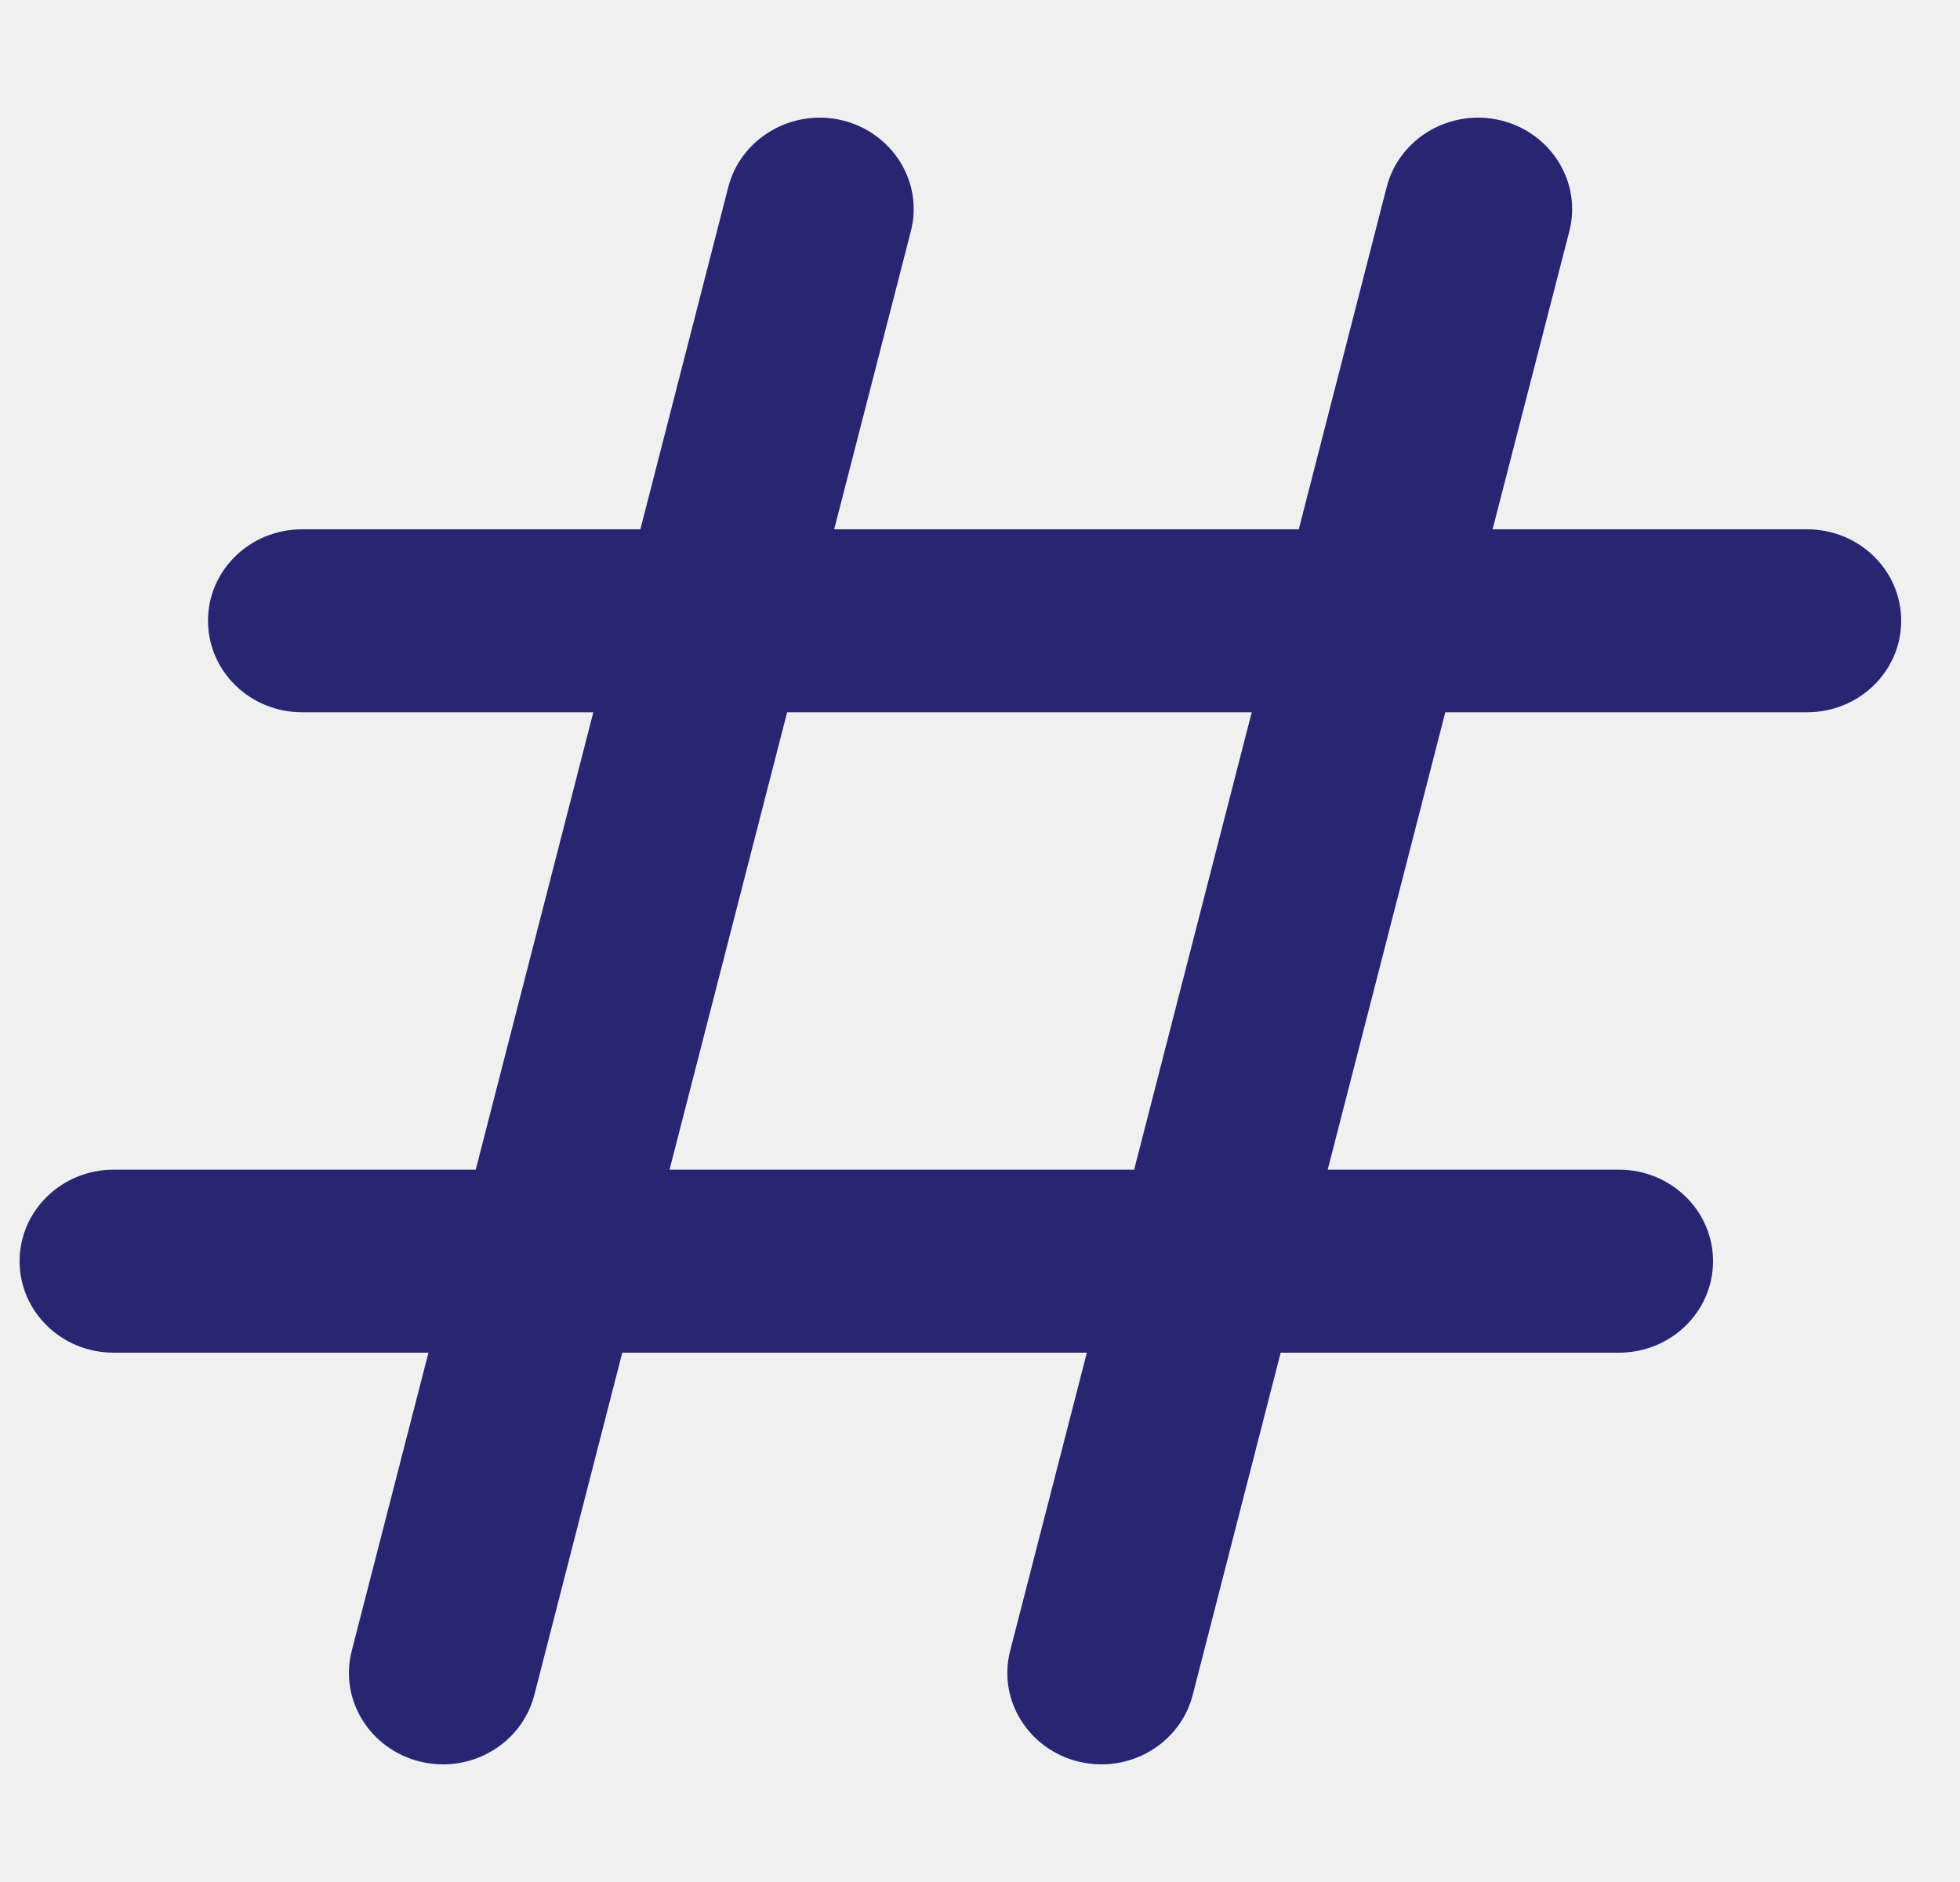
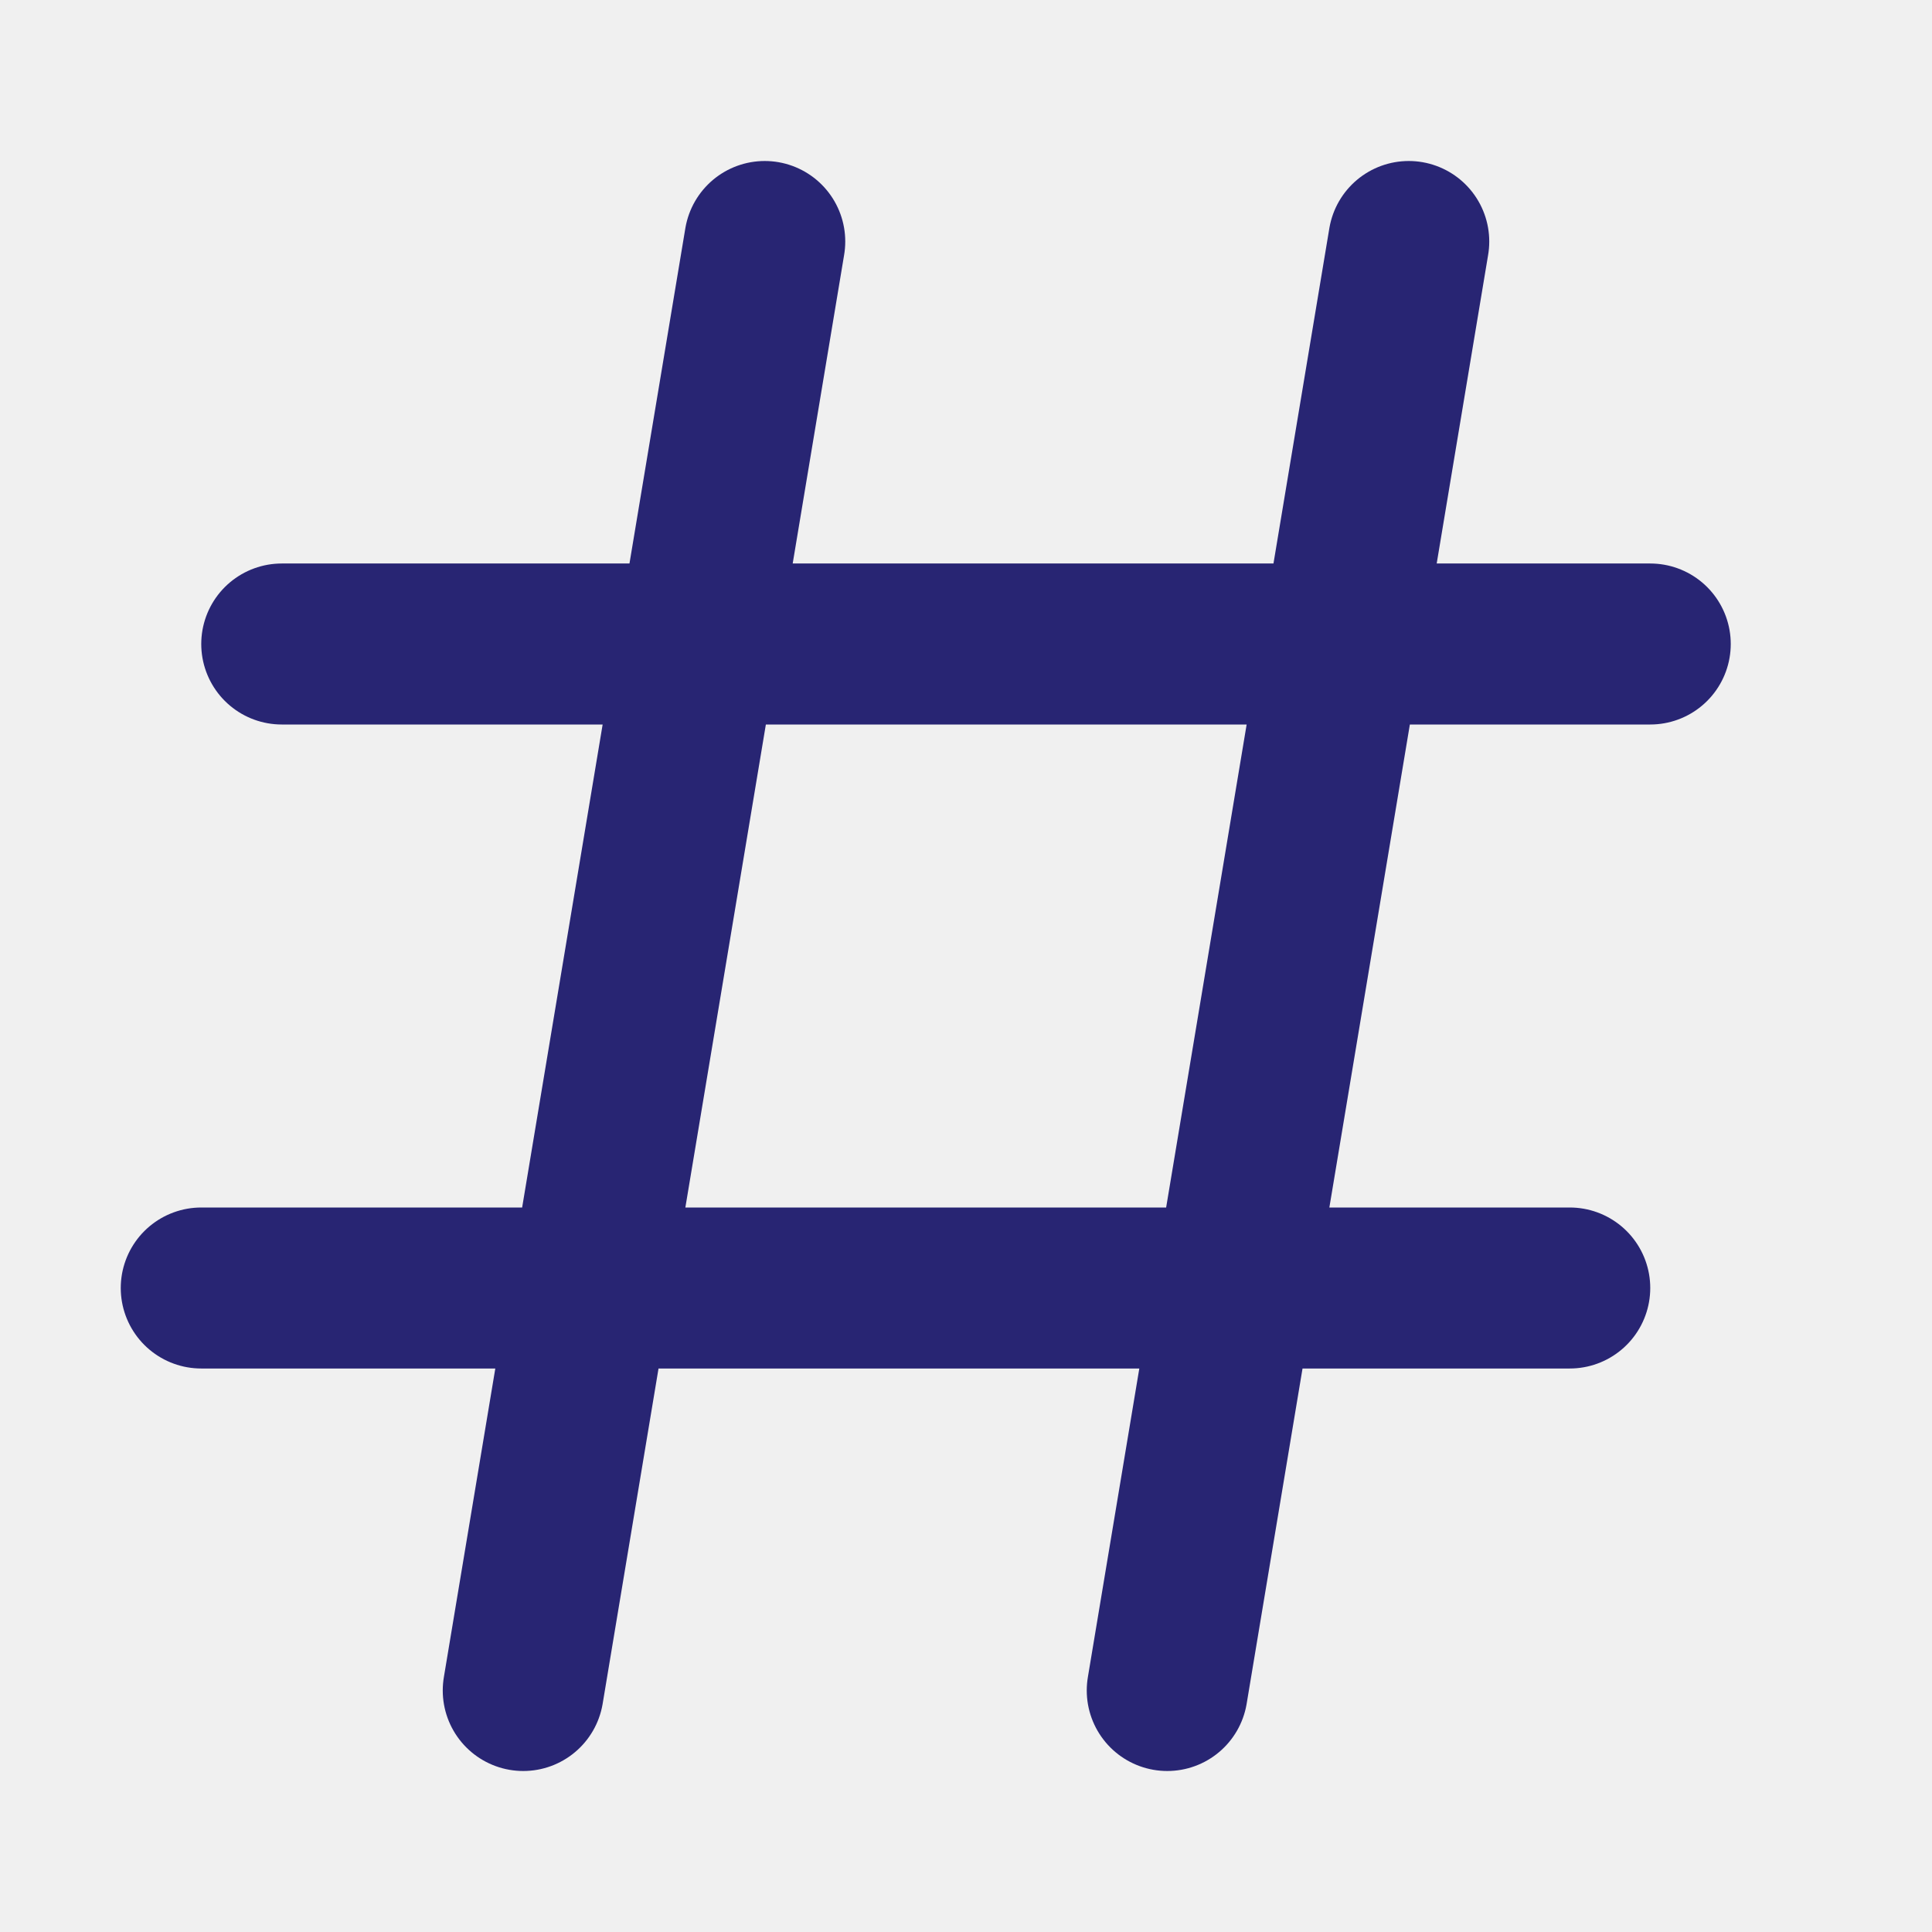
- <svg xmlns="http://www.w3.org/2000/svg" width="25" height="24" viewBox="0 0 25 24" fill="none">
-   <g clip-path="url(#clip0_290_2737)">
-     <path d="M23.053 6.75H19.038L20.017 2.949C20.178 2.325 19.785 1.692 19.143 1.535C18.501 1.38 17.85 1.759 17.688 2.383L16.566 6.75H10.64L11.618 2.949C11.78 2.325 11.387 1.692 10.745 1.535C10.106 1.38 9.452 1.759 9.29 2.383L8.168 6.75H3.853C3.19 6.75 2.653 7.272 2.653 7.916C2.653 8.561 3.19 9.083 3.853 9.083H7.568L6.068 14.916H1.45C0.787 14.916 0.25 15.439 0.25 16.083C0.25 16.728 0.787 17.25 1.45 17.25H5.465L4.487 21.05C4.325 21.675 4.718 22.308 5.36 22.465C5.459 22.488 5.555 22.5 5.651 22.5C6.188 22.5 6.677 22.147 6.815 21.616L7.937 17.25H13.863L12.885 21.05C12.723 21.675 13.116 22.308 13.758 22.465C13.857 22.488 13.953 22.5 14.049 22.5C14.586 22.5 15.075 22.147 15.213 21.616L16.335 17.25H20.649C21.313 17.25 21.85 16.728 21.85 16.083C21.85 15.439 21.313 14.916 20.649 14.916H16.935L18.435 9.083H23.05C23.713 9.083 24.25 8.561 24.25 7.916C24.25 7.272 23.713 6.75 23.05 6.75H23.053ZM14.466 14.916H8.54L10.04 9.083H15.966L14.466 14.916Z" fill="#282573" />
-   </g>
-   <defs>
-     <clipPath id="clip0_290_2737">
-       <rect width="24" height="24" fill="white" transform="translate(0.25)" />
-     </clipPath>
-   </defs>
+ <svg xmlns="http://www.w3.org/2000/svg" width="24" height="24" viewBox="0 0 24 24" fill="none">
+   <path d="M9.5 3L6.5 21M17.5 3L14.5 21M20.5 8H3.5M19.5 16H2.5" stroke="#282573" stroke-width="2" stroke-linecap="round" stroke-linejoin="round" />
</svg>
